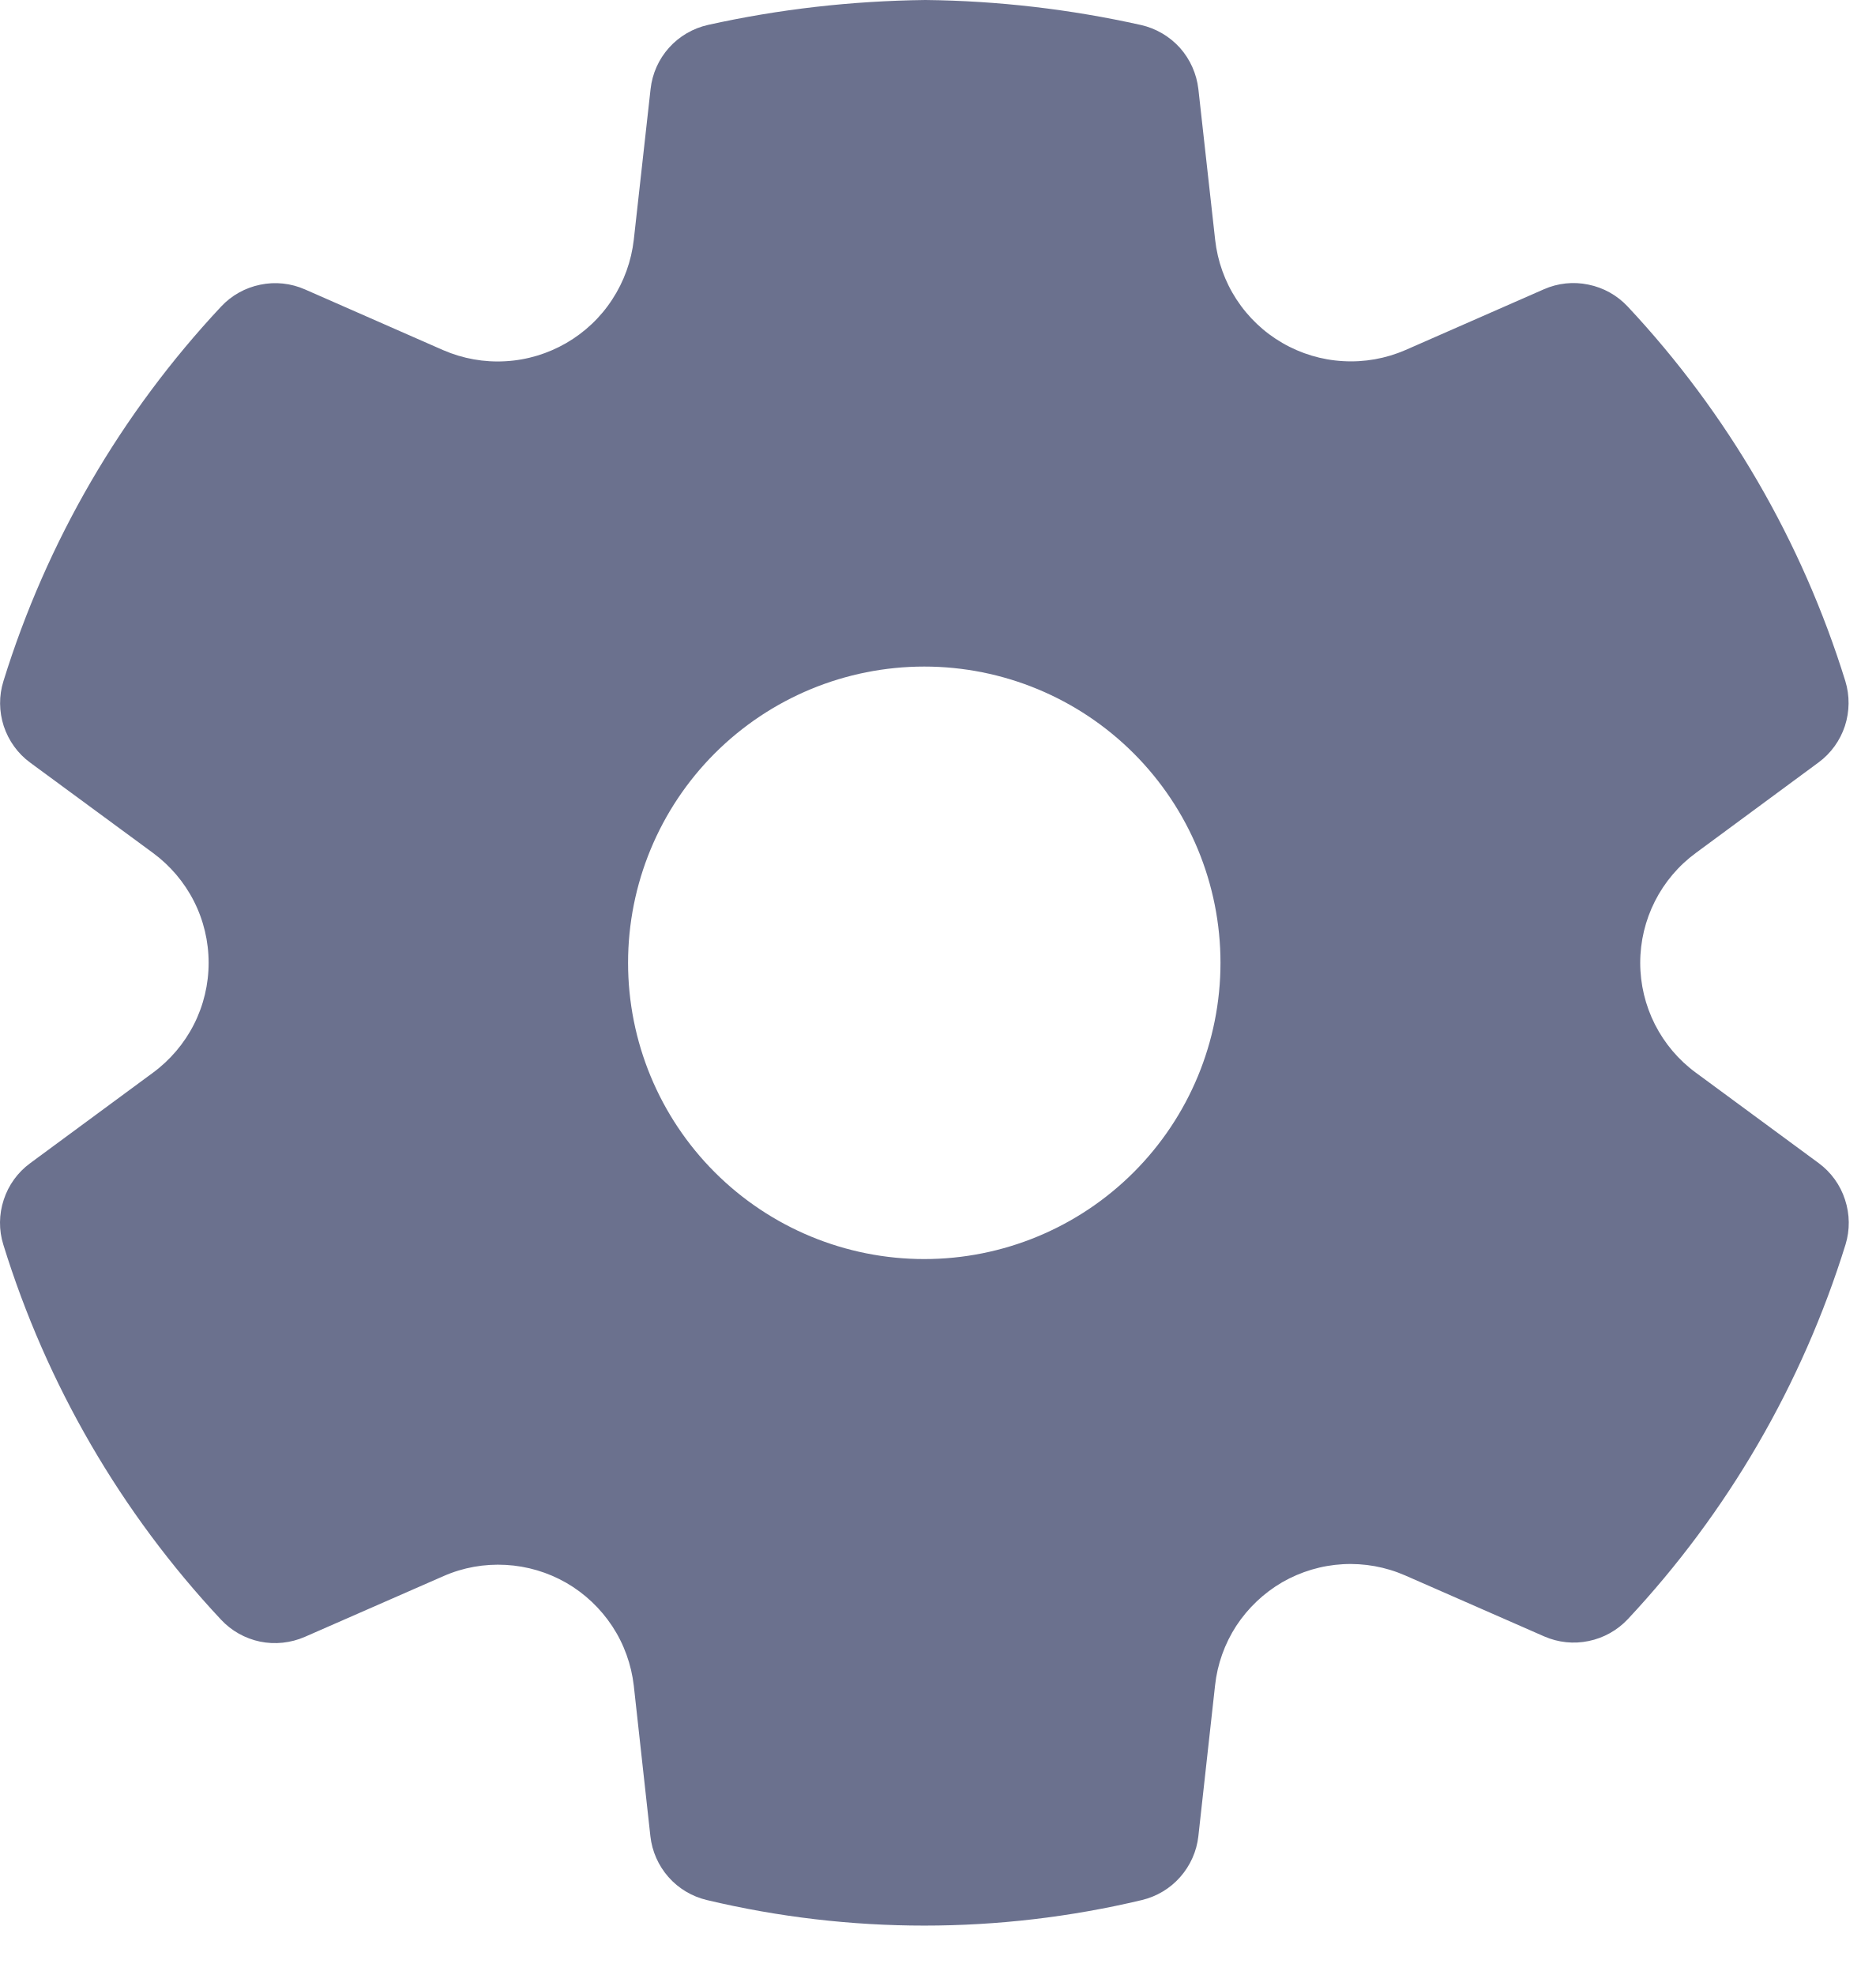
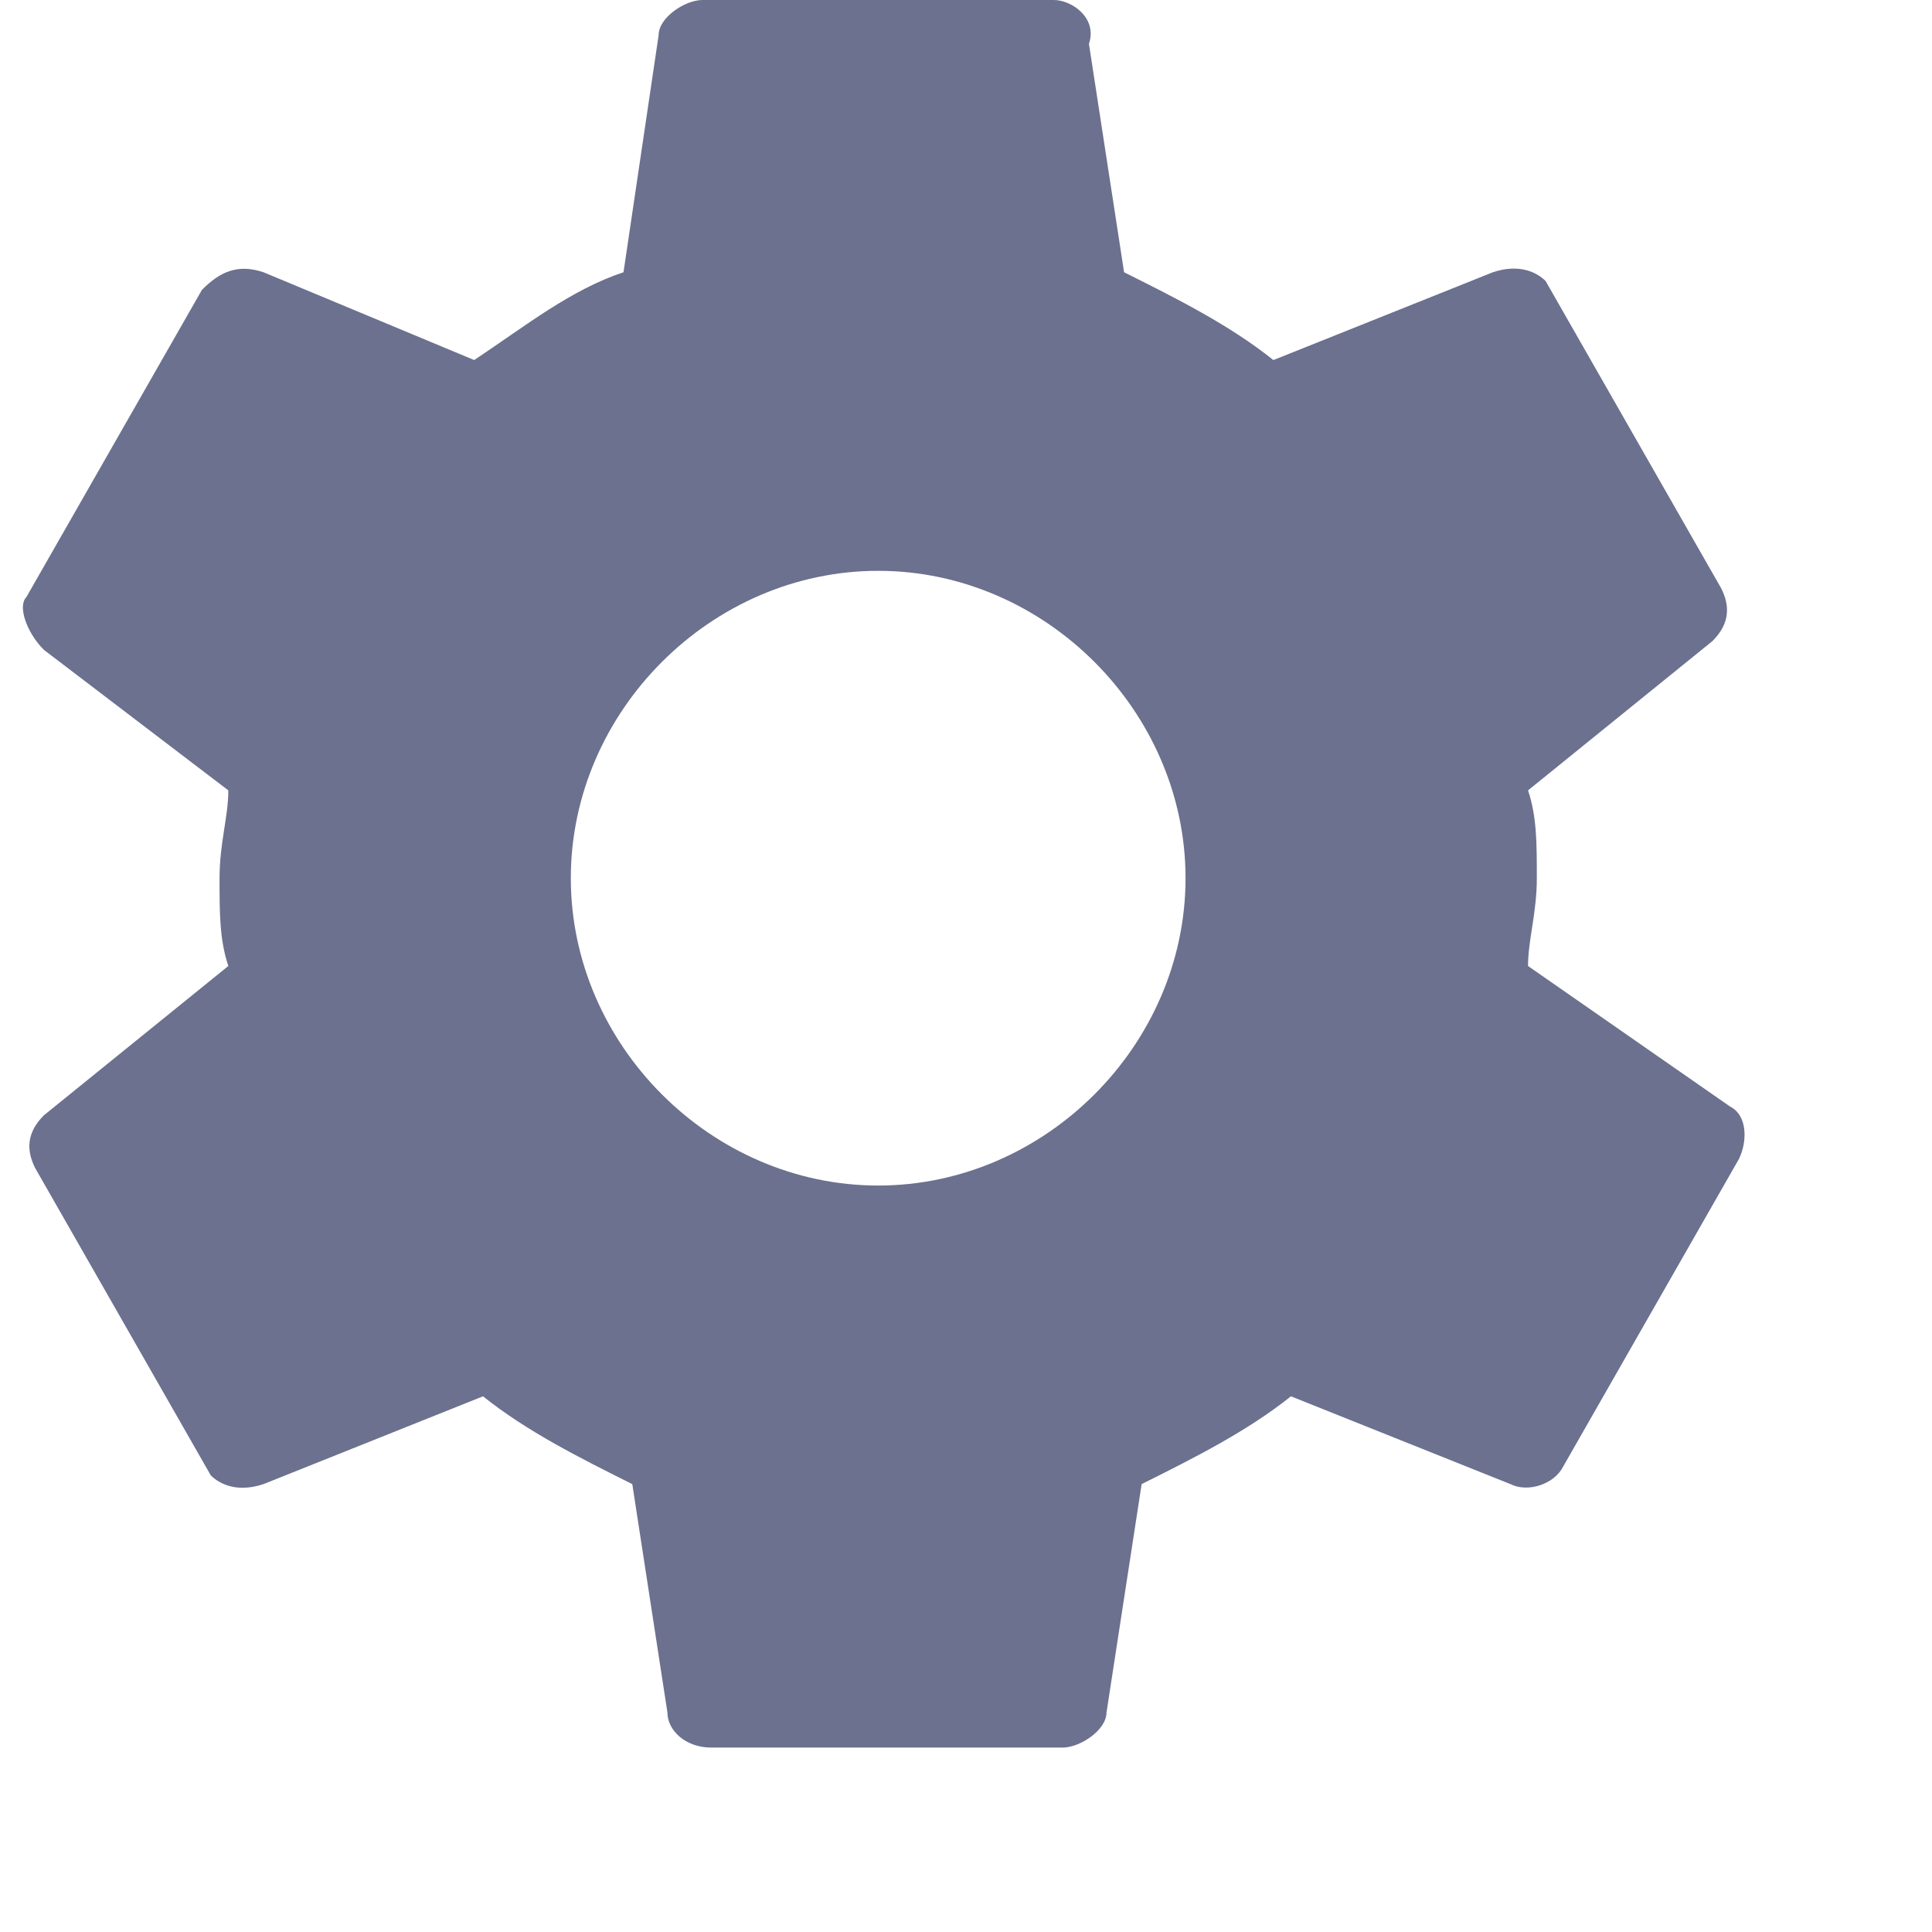
- <svg xmlns="http://www.w3.org/2000/svg" width="19" height="20" viewBox="0 0 19 20" fill="none">
-   <path d="M9.373 0C10.107 0.008 10.838 0.093 11.555 0.253C11.707 0.287 11.845 0.368 11.95 0.484C12.054 0.601 12.119 0.747 12.137 0.902L12.307 2.429C12.331 2.644 12.405 2.851 12.523 3.032C12.642 3.214 12.801 3.365 12.988 3.473C13.176 3.582 13.386 3.645 13.602 3.657C13.819 3.67 14.035 3.631 14.234 3.545L15.635 2.93C15.777 2.867 15.935 2.85 16.087 2.882C16.24 2.913 16.378 2.99 16.485 3.104C17.497 4.185 18.25 5.482 18.689 6.896C18.735 7.045 18.733 7.204 18.685 7.352C18.636 7.5 18.543 7.629 18.418 7.721L17.176 8.637C17.001 8.765 16.859 8.933 16.761 9.126C16.663 9.32 16.612 9.533 16.612 9.75C16.612 9.967 16.663 10.18 16.761 10.374C16.859 10.567 17.001 10.735 17.176 10.863L18.419 11.778C18.544 11.87 18.638 11.999 18.686 12.148C18.735 12.296 18.737 12.455 18.691 12.604C18.252 14.018 17.498 15.315 16.487 16.396C16.381 16.509 16.242 16.587 16.09 16.618C15.938 16.65 15.781 16.633 15.639 16.571L14.232 15.954C14.033 15.867 13.817 15.828 13.601 15.84C13.384 15.852 13.174 15.915 12.986 16.023C12.799 16.132 12.64 16.283 12.521 16.464C12.403 16.646 12.329 16.853 12.306 17.068L12.137 18.594C12.12 18.748 12.055 18.892 11.953 19.008C11.851 19.124 11.715 19.205 11.565 19.241C10.116 19.586 8.607 19.586 7.159 19.241C7.008 19.205 6.872 19.124 6.77 19.008C6.668 18.892 6.604 18.748 6.587 18.594L6.419 17.07C6.394 16.855 6.32 16.649 6.201 16.468C6.082 16.288 5.923 16.137 5.736 16.029C5.548 15.921 5.338 15.859 5.122 15.847C4.906 15.835 4.691 15.873 4.493 15.96L3.087 16.576C2.944 16.638 2.786 16.655 2.634 16.624C2.482 16.592 2.344 16.515 2.238 16.401C1.225 15.319 0.472 14.021 0.034 12.605C-0.013 12.456 -0.011 12.297 0.038 12.149C0.086 12.001 0.18 11.871 0.306 11.779L1.549 10.863C1.723 10.735 1.866 10.567 1.964 10.374C2.062 10.181 2.113 9.967 2.113 9.75C2.113 9.533 2.062 9.319 1.964 9.126C1.866 8.933 1.723 8.765 1.549 8.637L0.306 7.723C0.18 7.631 0.087 7.501 0.038 7.353C-0.01 7.205 -0.012 7.046 0.035 6.897C0.473 5.483 1.227 4.186 2.239 3.105C2.345 2.991 2.484 2.914 2.636 2.883C2.788 2.851 2.946 2.868 3.089 2.931L4.489 3.546C4.688 3.632 4.904 3.671 5.121 3.658C5.337 3.646 5.548 3.582 5.735 3.474C5.923 3.365 6.083 3.214 6.201 3.032C6.32 2.85 6.394 2.644 6.419 2.428L6.589 0.902C6.606 0.746 6.671 0.6 6.776 0.483C6.88 0.367 7.019 0.286 7.172 0.252C7.889 0.093 8.622 0.009 9.373 0ZM9.361 6.75C8.565 6.75 7.802 7.066 7.239 7.629C6.677 8.191 6.361 8.954 6.361 9.75C6.361 10.546 6.677 11.309 7.239 11.871C7.802 12.434 8.565 12.75 9.361 12.75C10.156 12.75 10.919 12.434 11.482 11.871C12.044 11.309 12.361 10.546 12.361 9.75C12.361 8.954 12.044 8.191 11.482 7.629C10.919 7.066 10.156 6.75 9.361 6.75Z" fill="#6B718E" />
+ <svg xmlns="http://www.w3.org/2000/svg" height="34px" version="1.1" viewBox="0 0 22 22" width="34px">
+   <defs />
+   <g fill="none" fill-rule="evenodd" id="Page-1" stroke="none" stroke-width="1">
+     <g fill="#6B718E" id="Core" transform="translate(-464, -380)">
+       <g id="settings" transform="translate(464, 380)">
+         <path d="M17.4,11 C17.4,10.7 17.5,10.4 17.5,10 C17.5,9.6 17.5,9.3 17.4,9 L19.5,7.3 C19.7,7.1 19.7,6.9 19.6,6.7 L17.6,3.2 C17.5,3.1 17.3,3 17,3.1 L14.5,4.1 C14,3.7 13.4,3.4 12.8,3.1 L12.4,0.5 C12.5,0.2 12.2,0 12,0 L8,0 C7.8,0 7.5,0.2 7.5,0.4 L7.1,3.1 C6.5,3.3 6,3.7 5.4,4.1 L3,3.1 C2.7,3 2.5,3.1 2.3,3.3 L0.3,6.8 C0.2,6.9 0.3,7.2 0.5,7.4 L2.6,9 C2.6,9.3 2.5,9.6 2.5,10 C2.5,10.4 2.5,10.7 2.6,11 L0.5,12.7 C0.3,12.9 0.3,13.1 0.4,13.3 L2.4,16.8 C2.5,16.9 2.7,17 3,16.9 L5.5,15.9 C6,16.3 6.6,16.6 7.2,16.9 L7.6,19.5 C7.6,19.7 7.8,19.9 8.1,19.9 L12.1,19.9 C12.3,19.9 12.6,19.7 12.6,19.5 L13,16.9 C13.6,16.6 14.2,16.3 14.7,15.9 L17.2,16.9 C17.4,17 17.7,16.9 17.8,16.7 L19.8,13.2 C19.9,13 19.9,12.7 19.7,12.6 L17.4,11 L17.4,11 Z M10,13.5 C8.1,13.5 6.5,11.9 6.5,10 C6.5,8.1 8.1,6.5 10,6.5 C11.9,6.5 13.5,8.1 13.5,10 C13.5,11.9 11.9,13.5 10,13.5 L10,13.5 Z" id="Shape" />
+       </g>
+     </g>
+   </g>
</svg>
